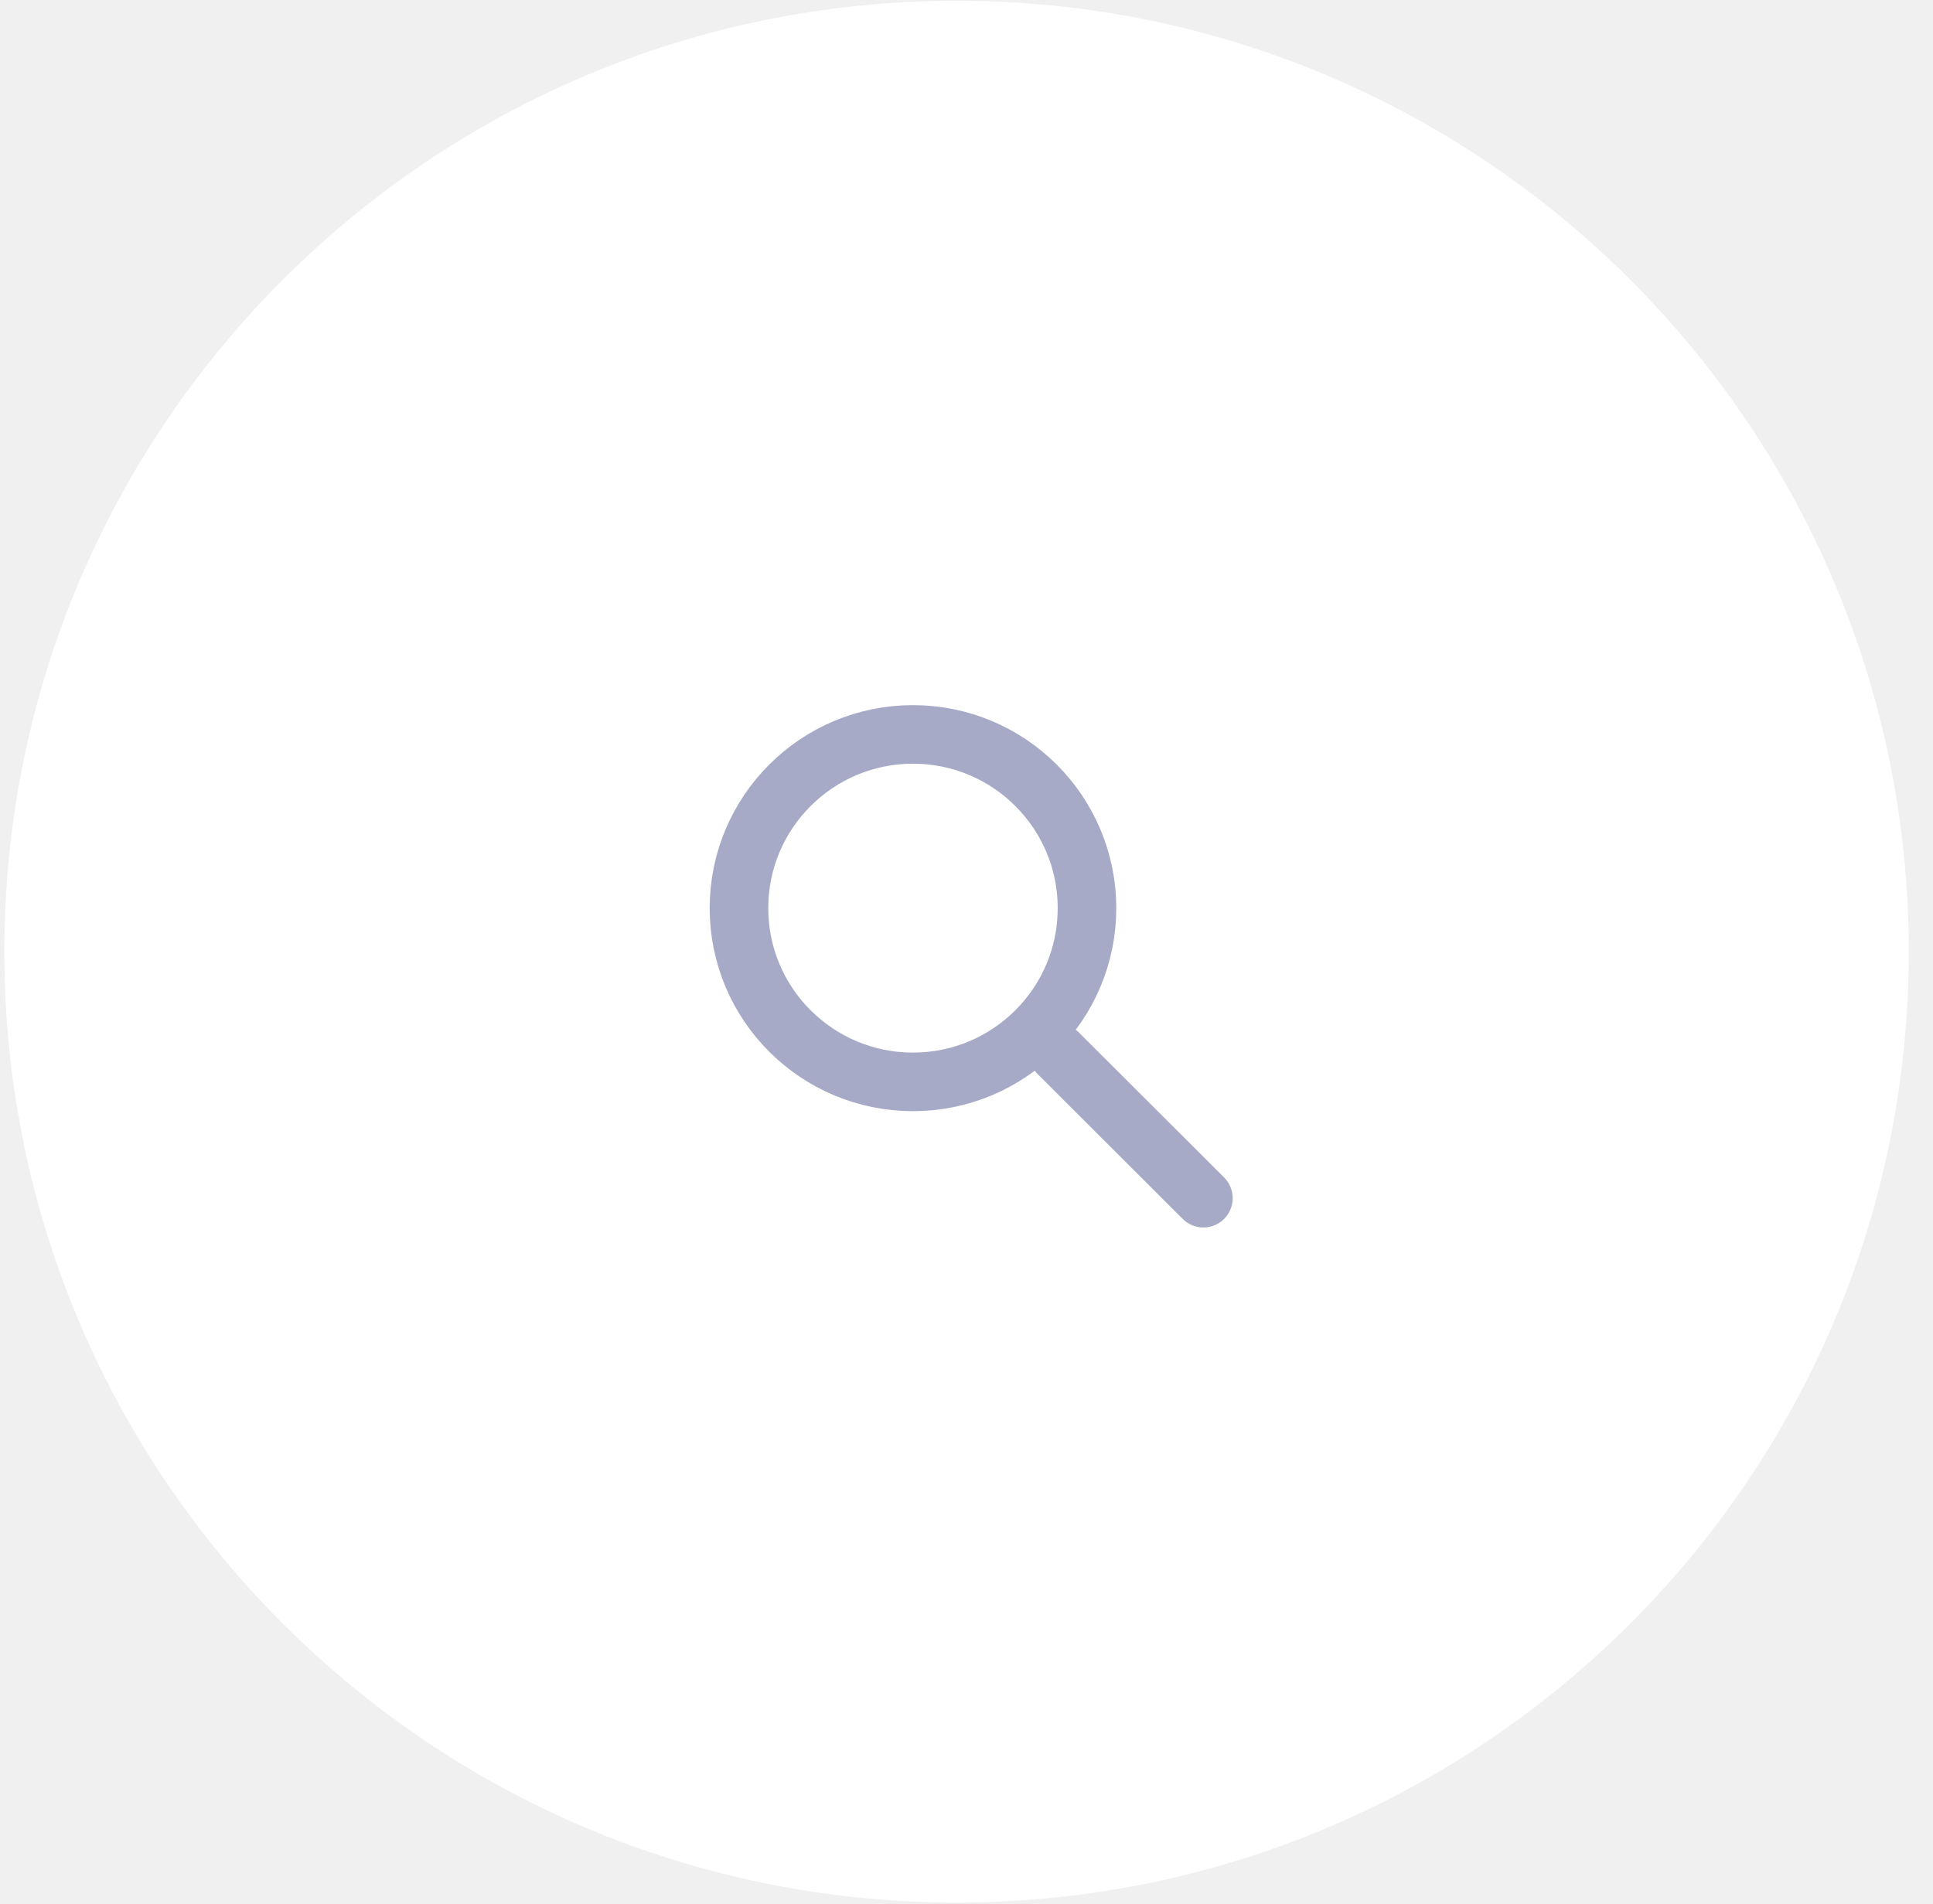
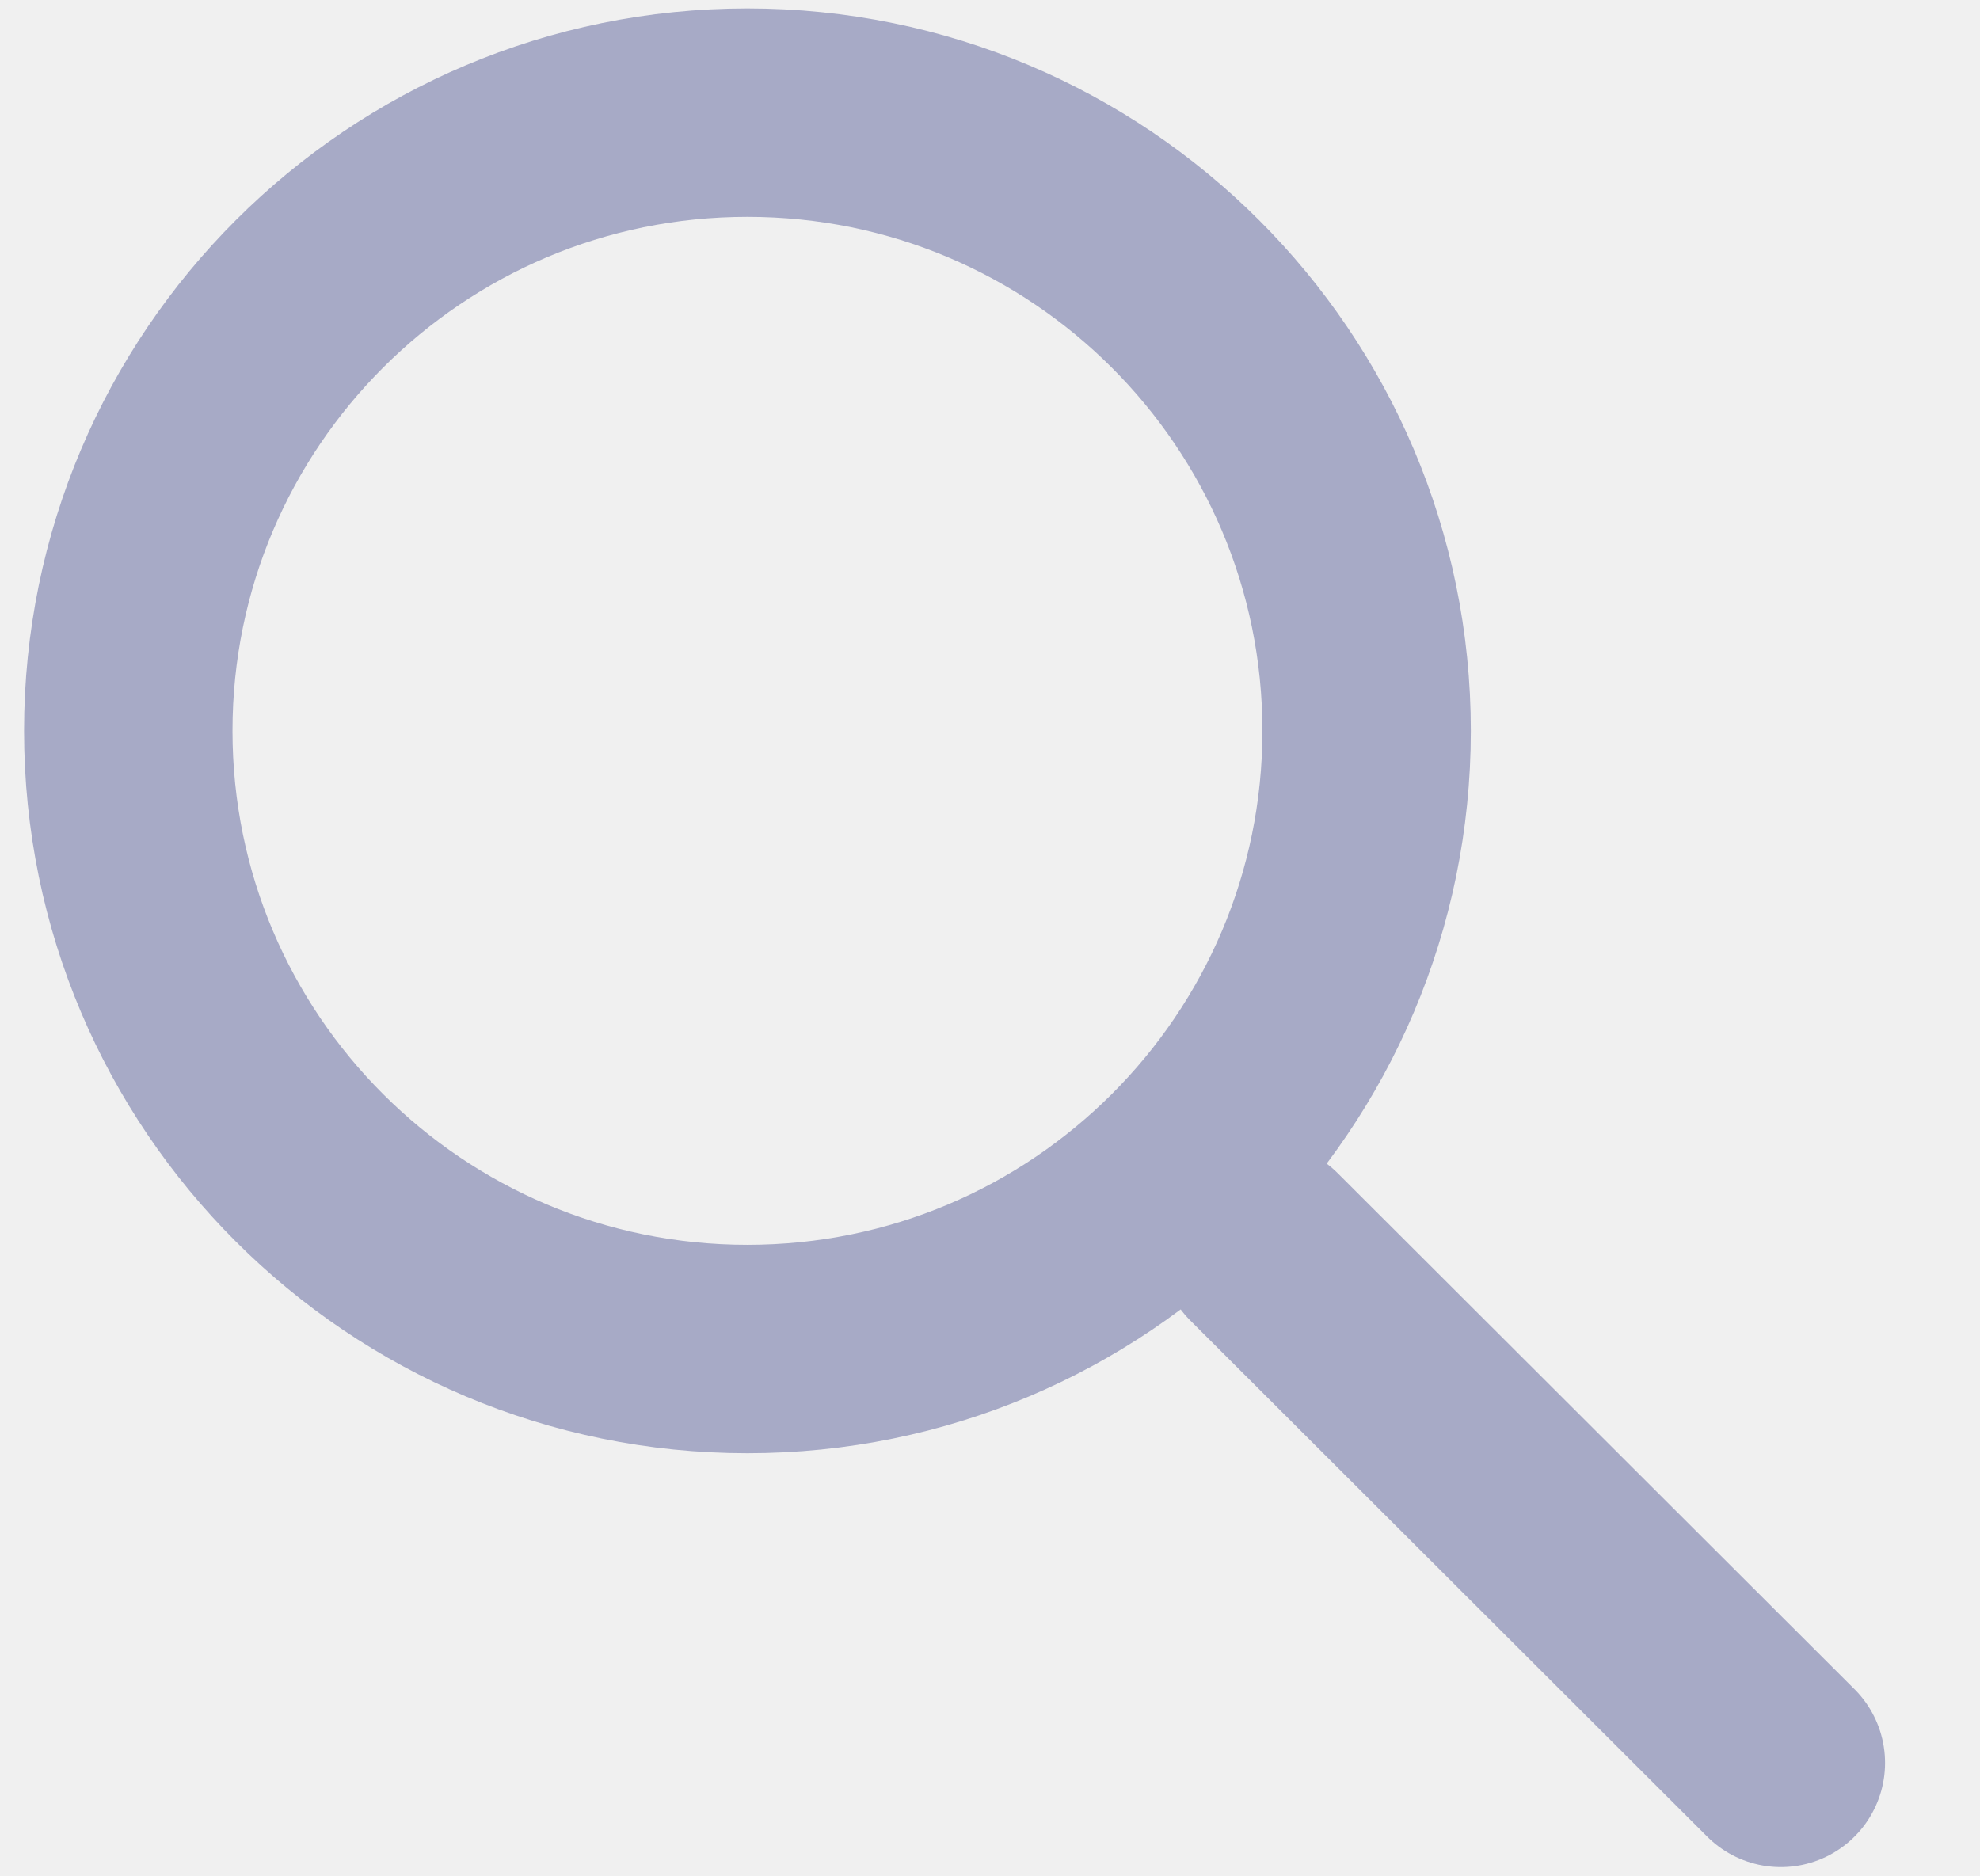
- <svg xmlns="http://www.w3.org/2000/svg" width="66" height="65" viewBox="0 0 66 65" fill="none">
-   <ellipse cx="32.66" cy="32.5" rx="32.512" ry="32.473" fill="white" />
-   <path d="M37.114 31.014C37.114 34.29 34.455 36.947 31.172 36.947C27.89 36.947 25.231 34.29 25.231 31.014C25.231 27.739 27.89 25.081 31.172 25.081C34.455 25.081 37.114 27.739 37.114 31.014Z" stroke="#A7AAC6" stroke-width="2" />
-   <path d="M36.13 35.967L41.089 40.919" stroke="#A7AAC6" stroke-width="2" stroke-linecap="round" stroke-linejoin="round" />
+ <svg xmlns="http://www.w3.org/2000/svg" width="19" height="18" viewBox="0 0 19 18" fill="none">
+   <path d="M13.114 7.014C13.114 10.29 10.455 12.947 7.172 12.947C3.89 12.947 1.231 10.29 1.231 7.014C1.231 3.739 3.89 1.081 7.172 1.081C10.455 1.081 13.114 3.739 13.114 7.014Z" stroke="#A7AAC6" stroke-width="2" />
+   <path d="M12.13 11.967L17.089 16.919" stroke="#A7AAC6" stroke-width="2" stroke-linecap="round" stroke-linejoin="round" />
</svg>
